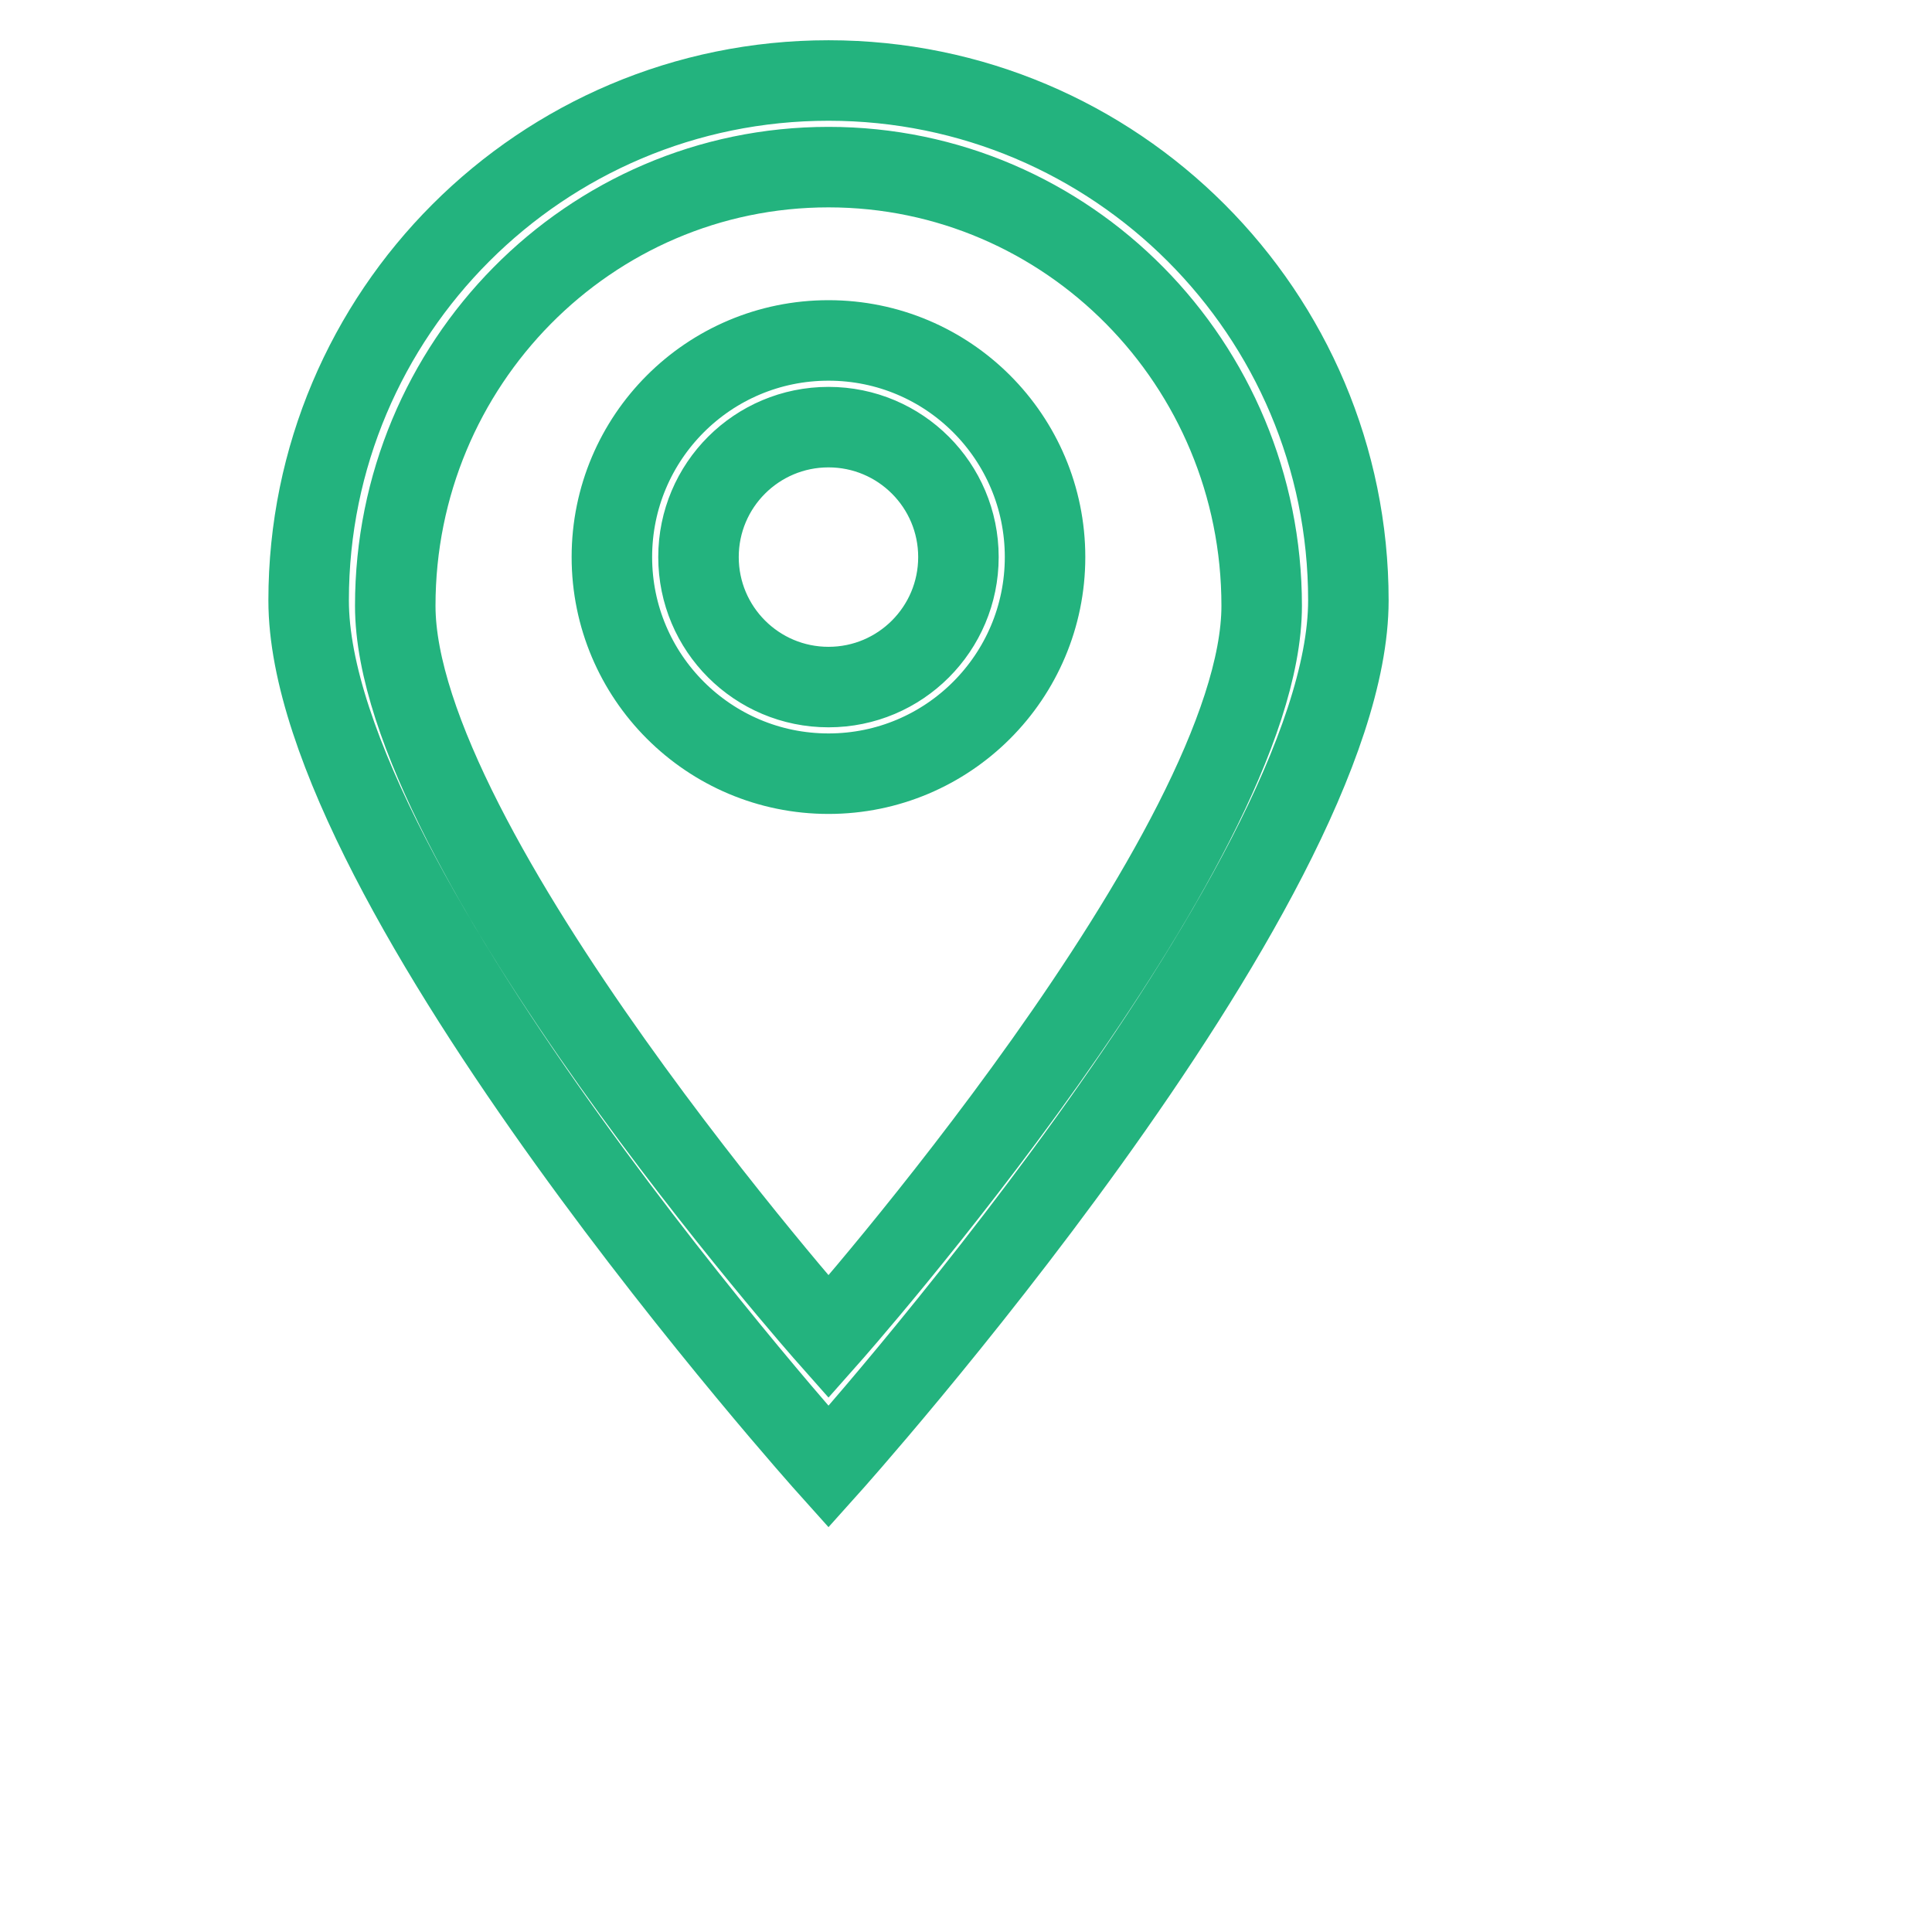
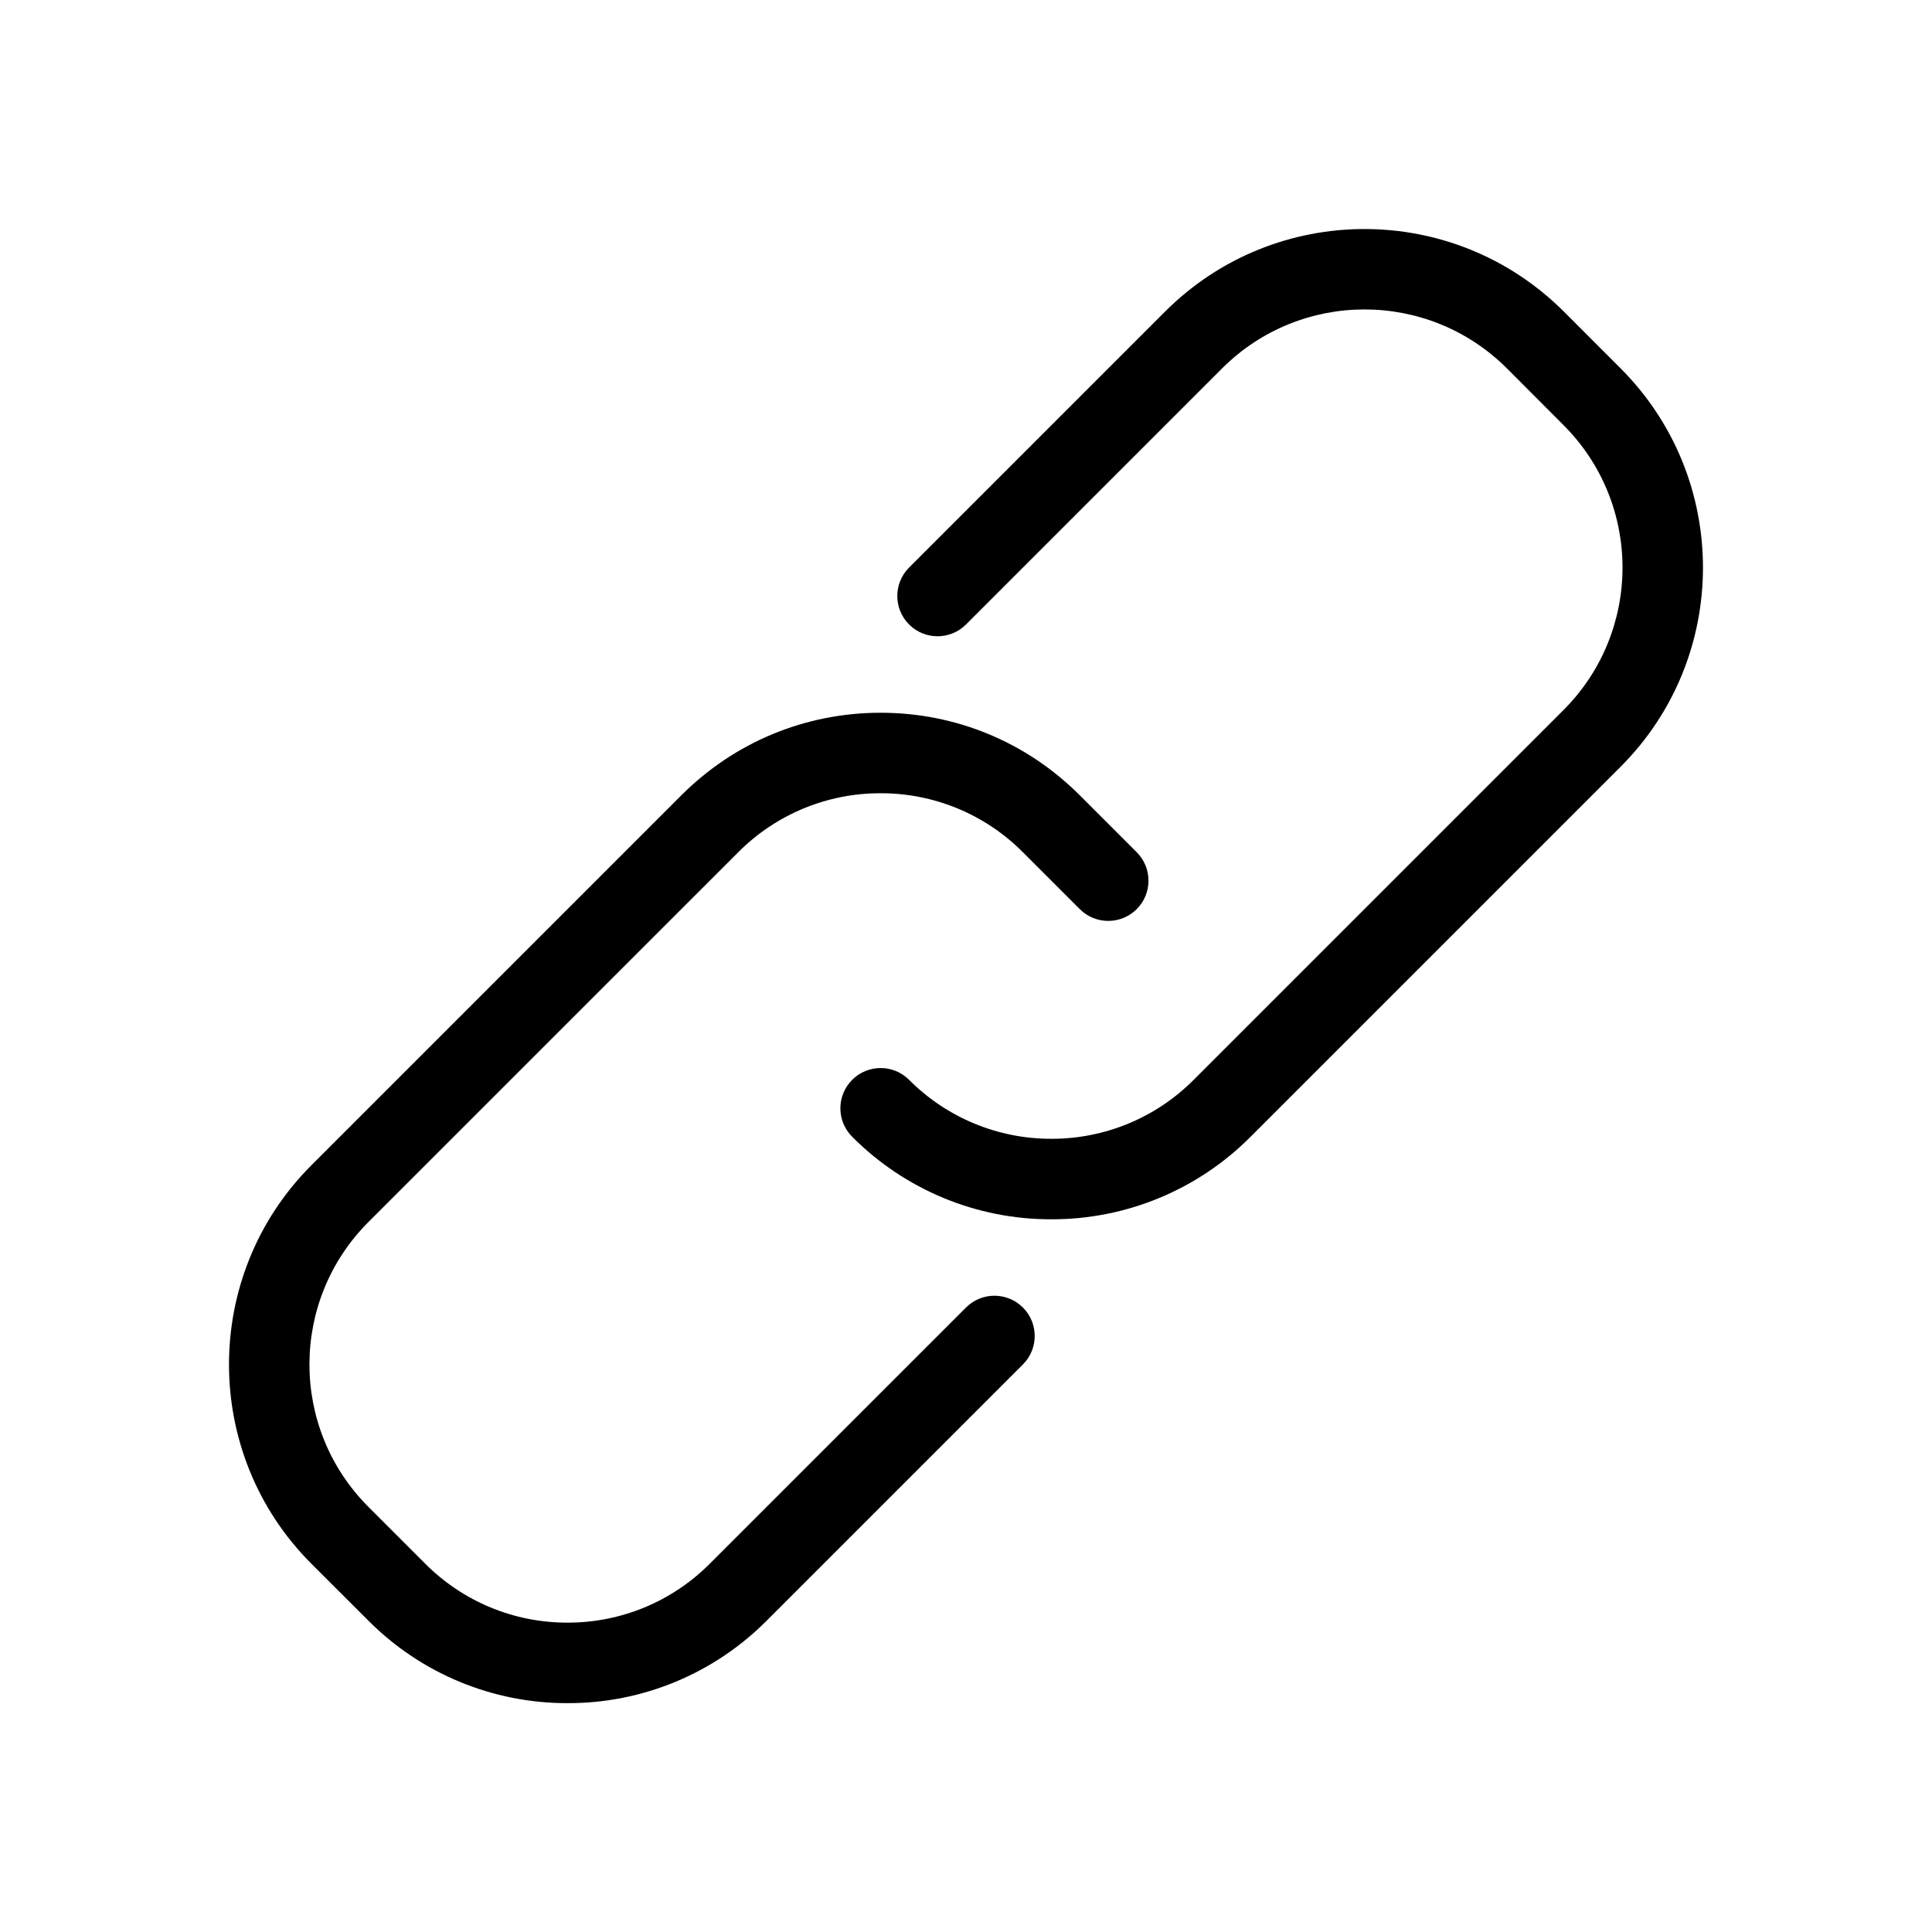
- <svg xmlns="http://www.w3.org/2000/svg" viewBox="0 0 24 24" version="1.1" stroke="hsl(158, 67%, 42%)">
-   <path fill="none" d="M10.292,4.229c-1.487,0-2.691,1.205-2.691,2.691s1.205,2.691,2.691,2.691s2.69-1.205,2.69-2.691 S11.779,4.229,10.292,4.229z M10.292,8.535c-0.892,0-1.615-0.723-1.615-1.615S9.4,5.306,10.292,5.306 c0.891,0,1.614,0.722,1.614,1.614S11.184,8.535,10.292,8.535z M10.292,1C6.725,1,3.834,3.892,3.834,7.458 c0,3.567,6.458,10.764,6.458,10.764s6.458-7.196,6.458-10.764C16.75,3.892,13.859,1,10.292,1z M4.91,7.525 c0-3.009,2.41-5.449,5.382-5.449c2.971,0,5.381,2.44,5.381,5.449s-5.381,9.082-5.381,9.082S4.91,10.535,4.91,7.525z" />
+ <svg xmlns="http://www.w3.org/2000/svg" viewBox="0 0 48 48">
+   <path d="M14.101 42.314a6.955 6.955 0 0 1-4.95-2.051L7.736 38.85c-2.729-2.729-2.729-7.171 0-9.899l9.192-9.192c1.322-1.322 3.08-2.051 4.95-2.051s3.628.729 4.949 2.051l1.414 1.414a.999.999 0 1 1-1.414 1.414l-1.414-1.414a4.968 4.968 0 0 0-3.535-1.465 4.969 4.969 0 0 0-3.536 1.465L9.15 30.364a5.006 5.006 0 0 0 0 7.071l1.414 1.414a4.969 4.969 0 0 0 3.536 1.465 4.968 4.968 0 0 0 3.535-1.465L24 32.485a.999.999 0 1 1 1.414 1.414l-6.364 6.364a6.947 6.947 0 0 1-4.949 2.051z" />
+   <path d="M26.121 30.293a6.953 6.953 0 0 1-4.949-2.051.999.999 0 1 1 1.414-1.414 4.968 4.968 0 0 0 3.535 1.465 4.969 4.969 0 0 0 3.536-1.465l9.192-9.192a5.005 5.005 0 0 0 0-7.07L37.436 9.15a5.006 5.006 0 0 0-7.071 0L24 15.515a.999.999 0 1 1-1.414-1.414l6.364-6.364a7.008 7.008 0 0 1 9.899 0l1.414 1.415c2.729 2.729 2.729 7.17 0 9.898l-9.192 9.192a6.954 6.954 0 0 1-4.95 2.051z" />
</svg>
